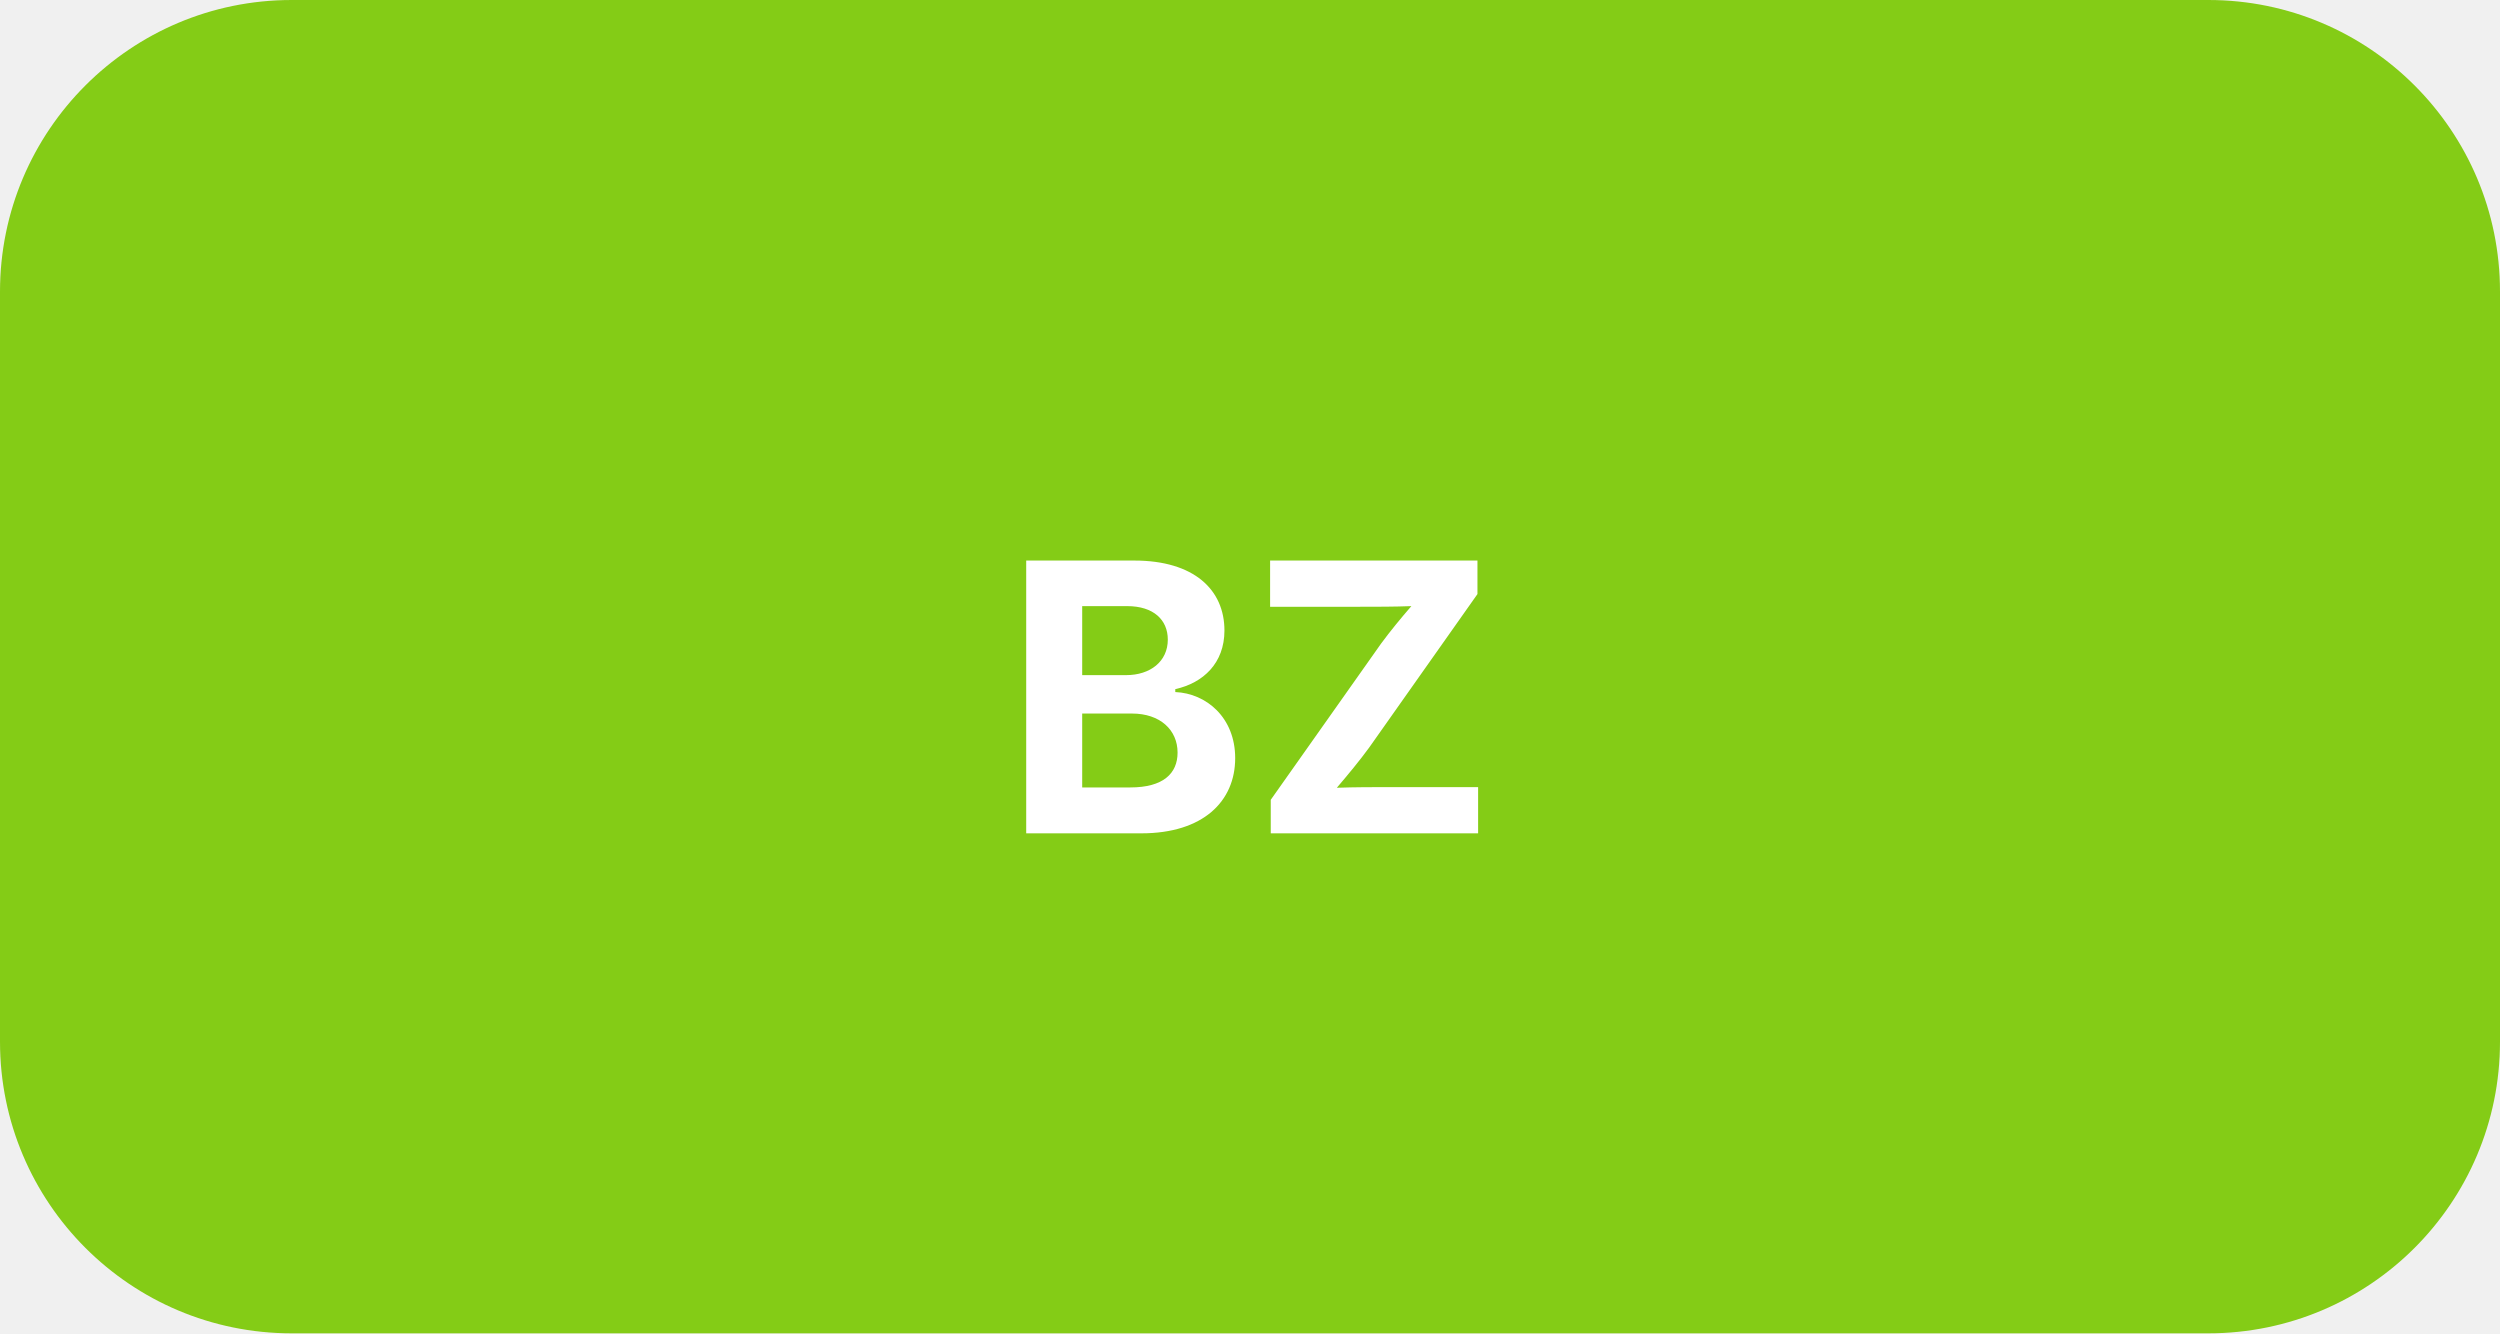
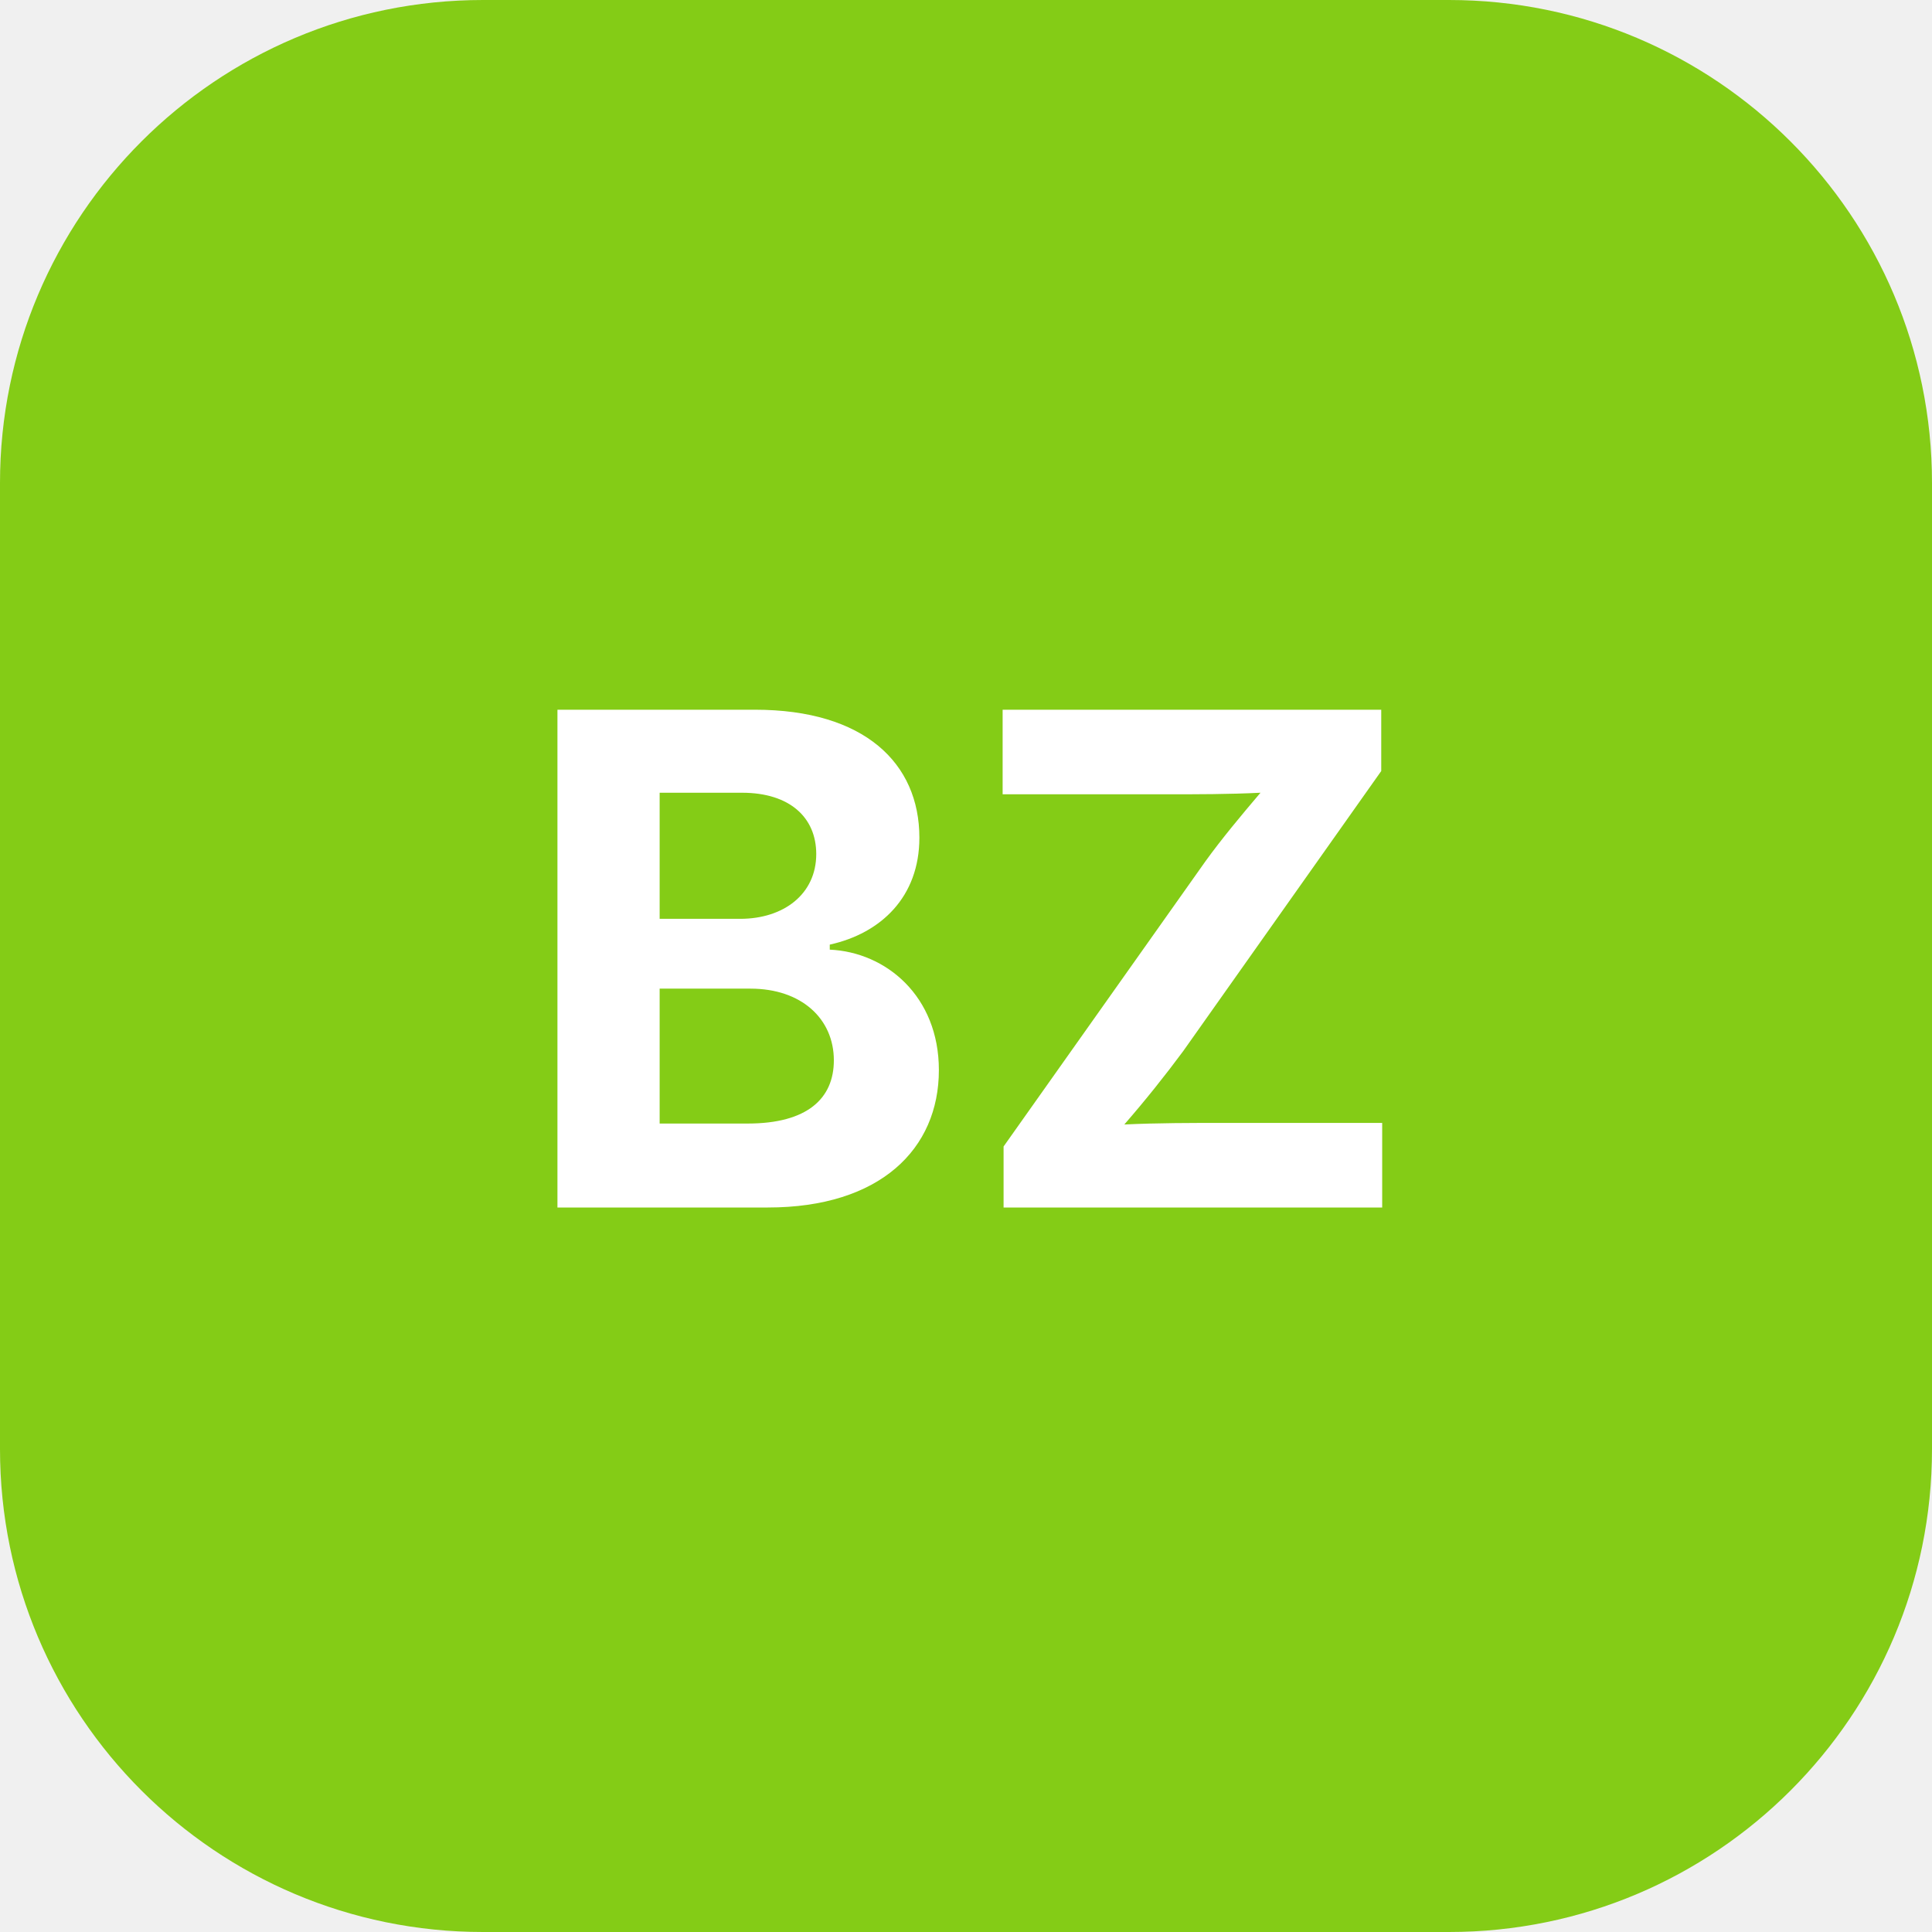
- <svg xmlns="http://www.w3.org/2000/svg" width="120" height="64" viewBox="0 0 120 64" role="img" aria-label="bizforz">
-   <rect width="120" height="64" rx="14" fill="#84cc16" />
-   <text x="60" y="40" text-anchor="middle" font-family="Space Grotesk, Inter, sans-serif" font-size="18" font-weight="700" fill="#ffffff">BZ</text>
+ <svg xmlns="http://www.w3.org/2000/svg" width="96" height="96" viewBox="0 0 96 96" role="img" aria-label="bizforz">
+   <rect width="96" height="96" rx="24" fill="#84cc16" />
+   <text x="48" y="60" text-anchor="middle" font-family="Space Grotesk, Inter, Arial, sans-serif" font-size="34" font-weight="700" fill="#ffffff">BZ</text>
</svg>
